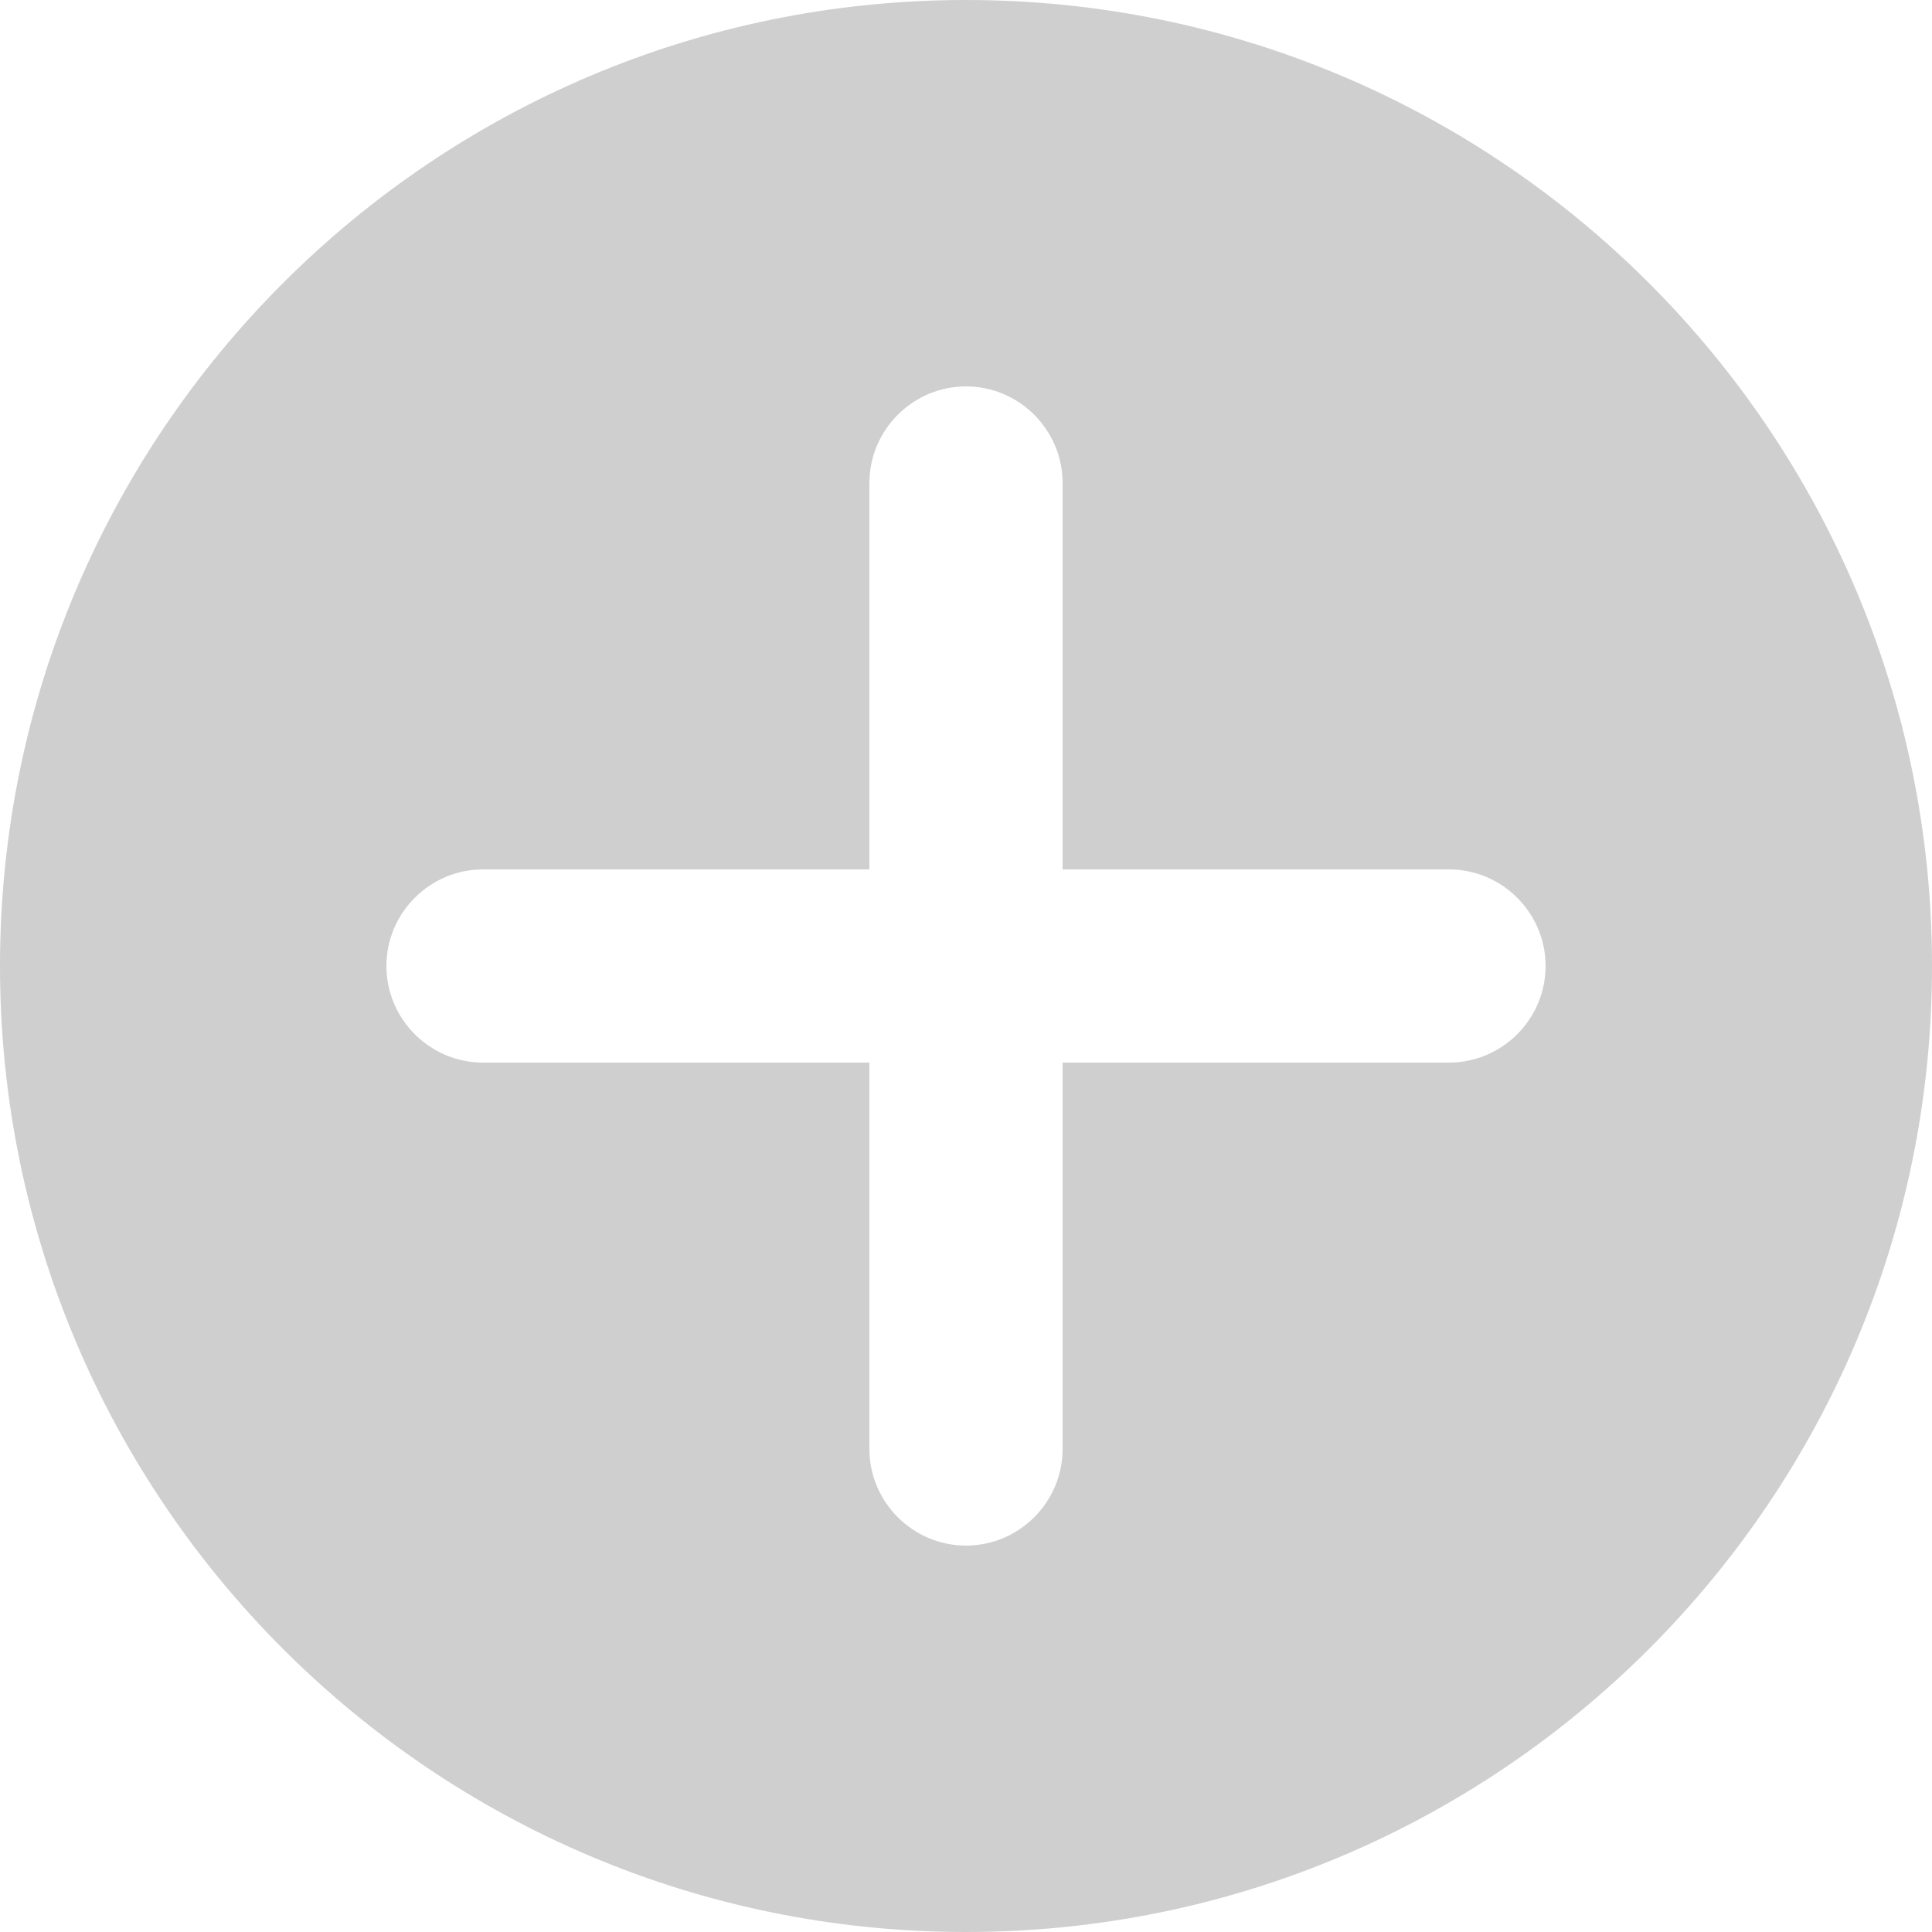
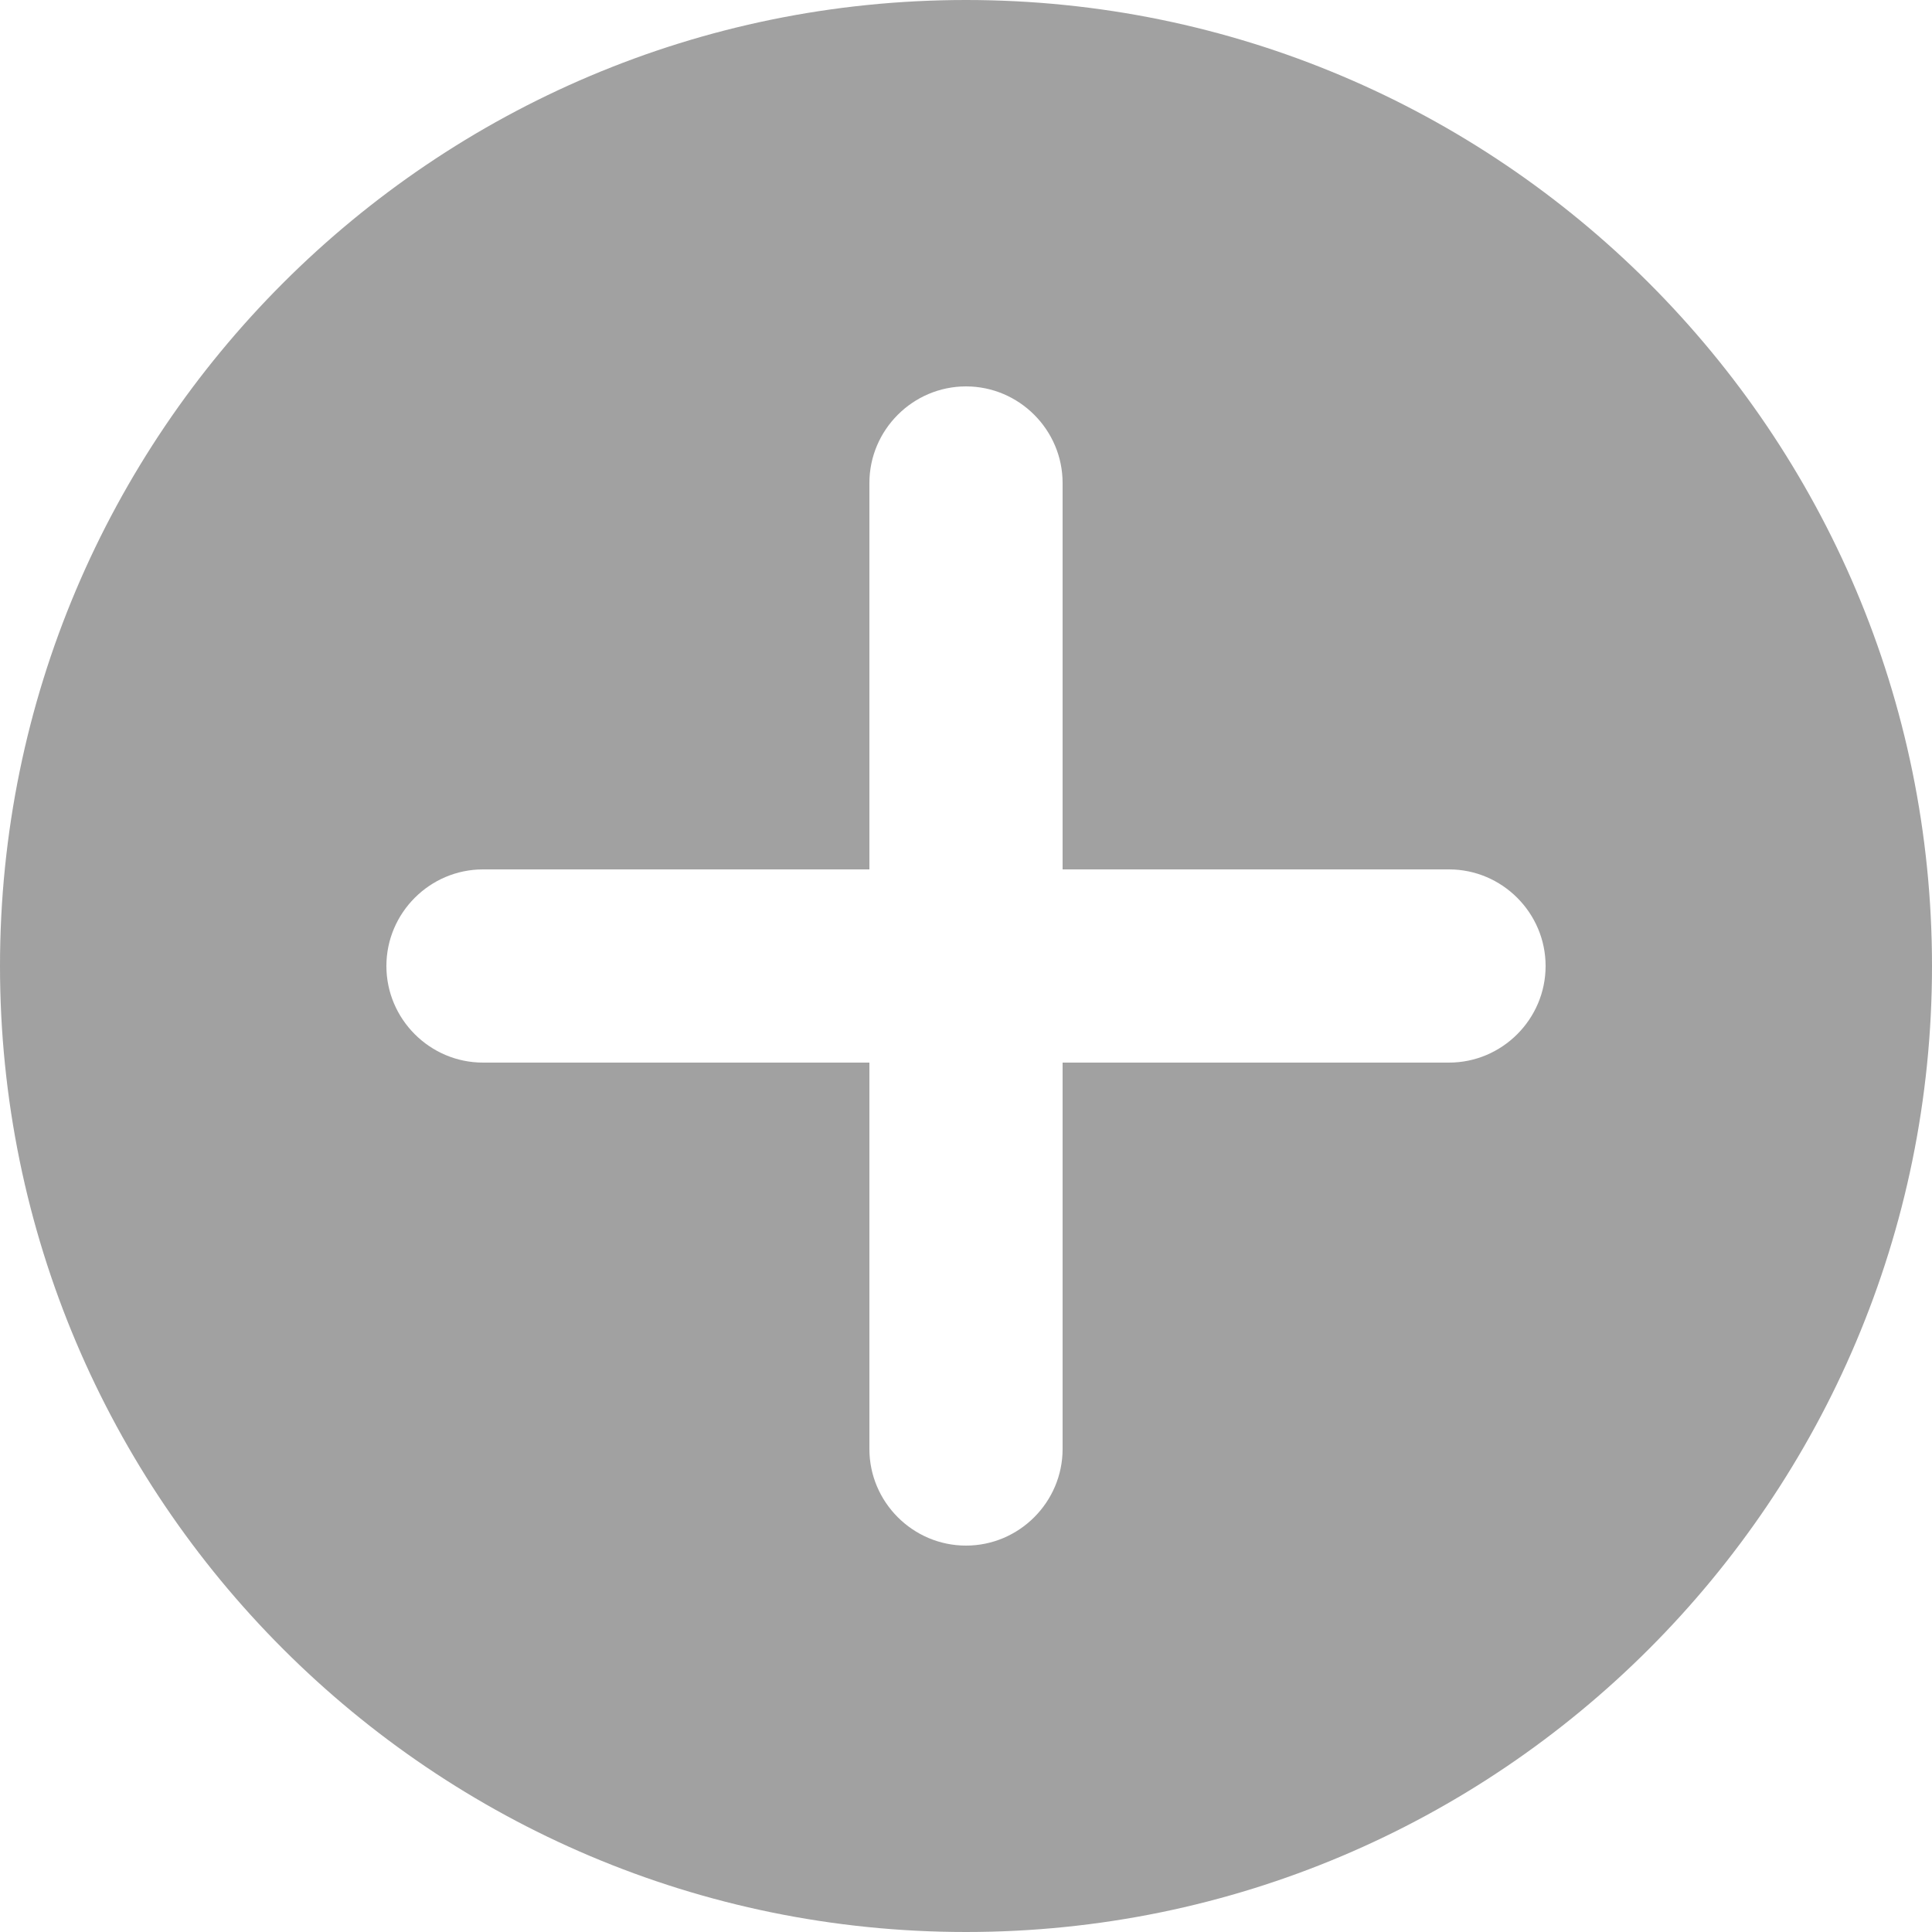
<svg xmlns="http://www.w3.org/2000/svg" width="20" height="20" viewBox="0 0 20 20">
  <g>
    <g>
-       <path fill="#888888" fill-opacity=".4" d="M15 11h-4v4c0 .55-.45 1-1 1s-1-.45-1-1v-4H5c-.55 0-1-.45-1-1s.45-1 1-1h4V5c0-.55.45-1 1-1s1 .45 1 1v4h4c.55 0 1 .45 1 1s-.45 1-1 1zM10 0C4.48 0 0 4.48 0 10s4.48 10 10 10 10-4.48 10-10S15.52 0 10 0z" />
+       <path fill="#141414" fill-opacity=".4" d="M15 11h-4v4c0 .55-.45 1-1 1s-1-.45-1-1v-4H5c-.55 0-1-.45-1-1s.45-1 1-1h4V5c0-.55.45-1 1-1s1 .45 1 1v4h4c.55 0 1 .45 1 1s-.45 1-1 1zM10 0C4.48 0 0 4.48 0 10s4.48 10 10 10 10-4.48 10-10S15.52 0 10 0z" />
    </g>
  </g>
</svg>
